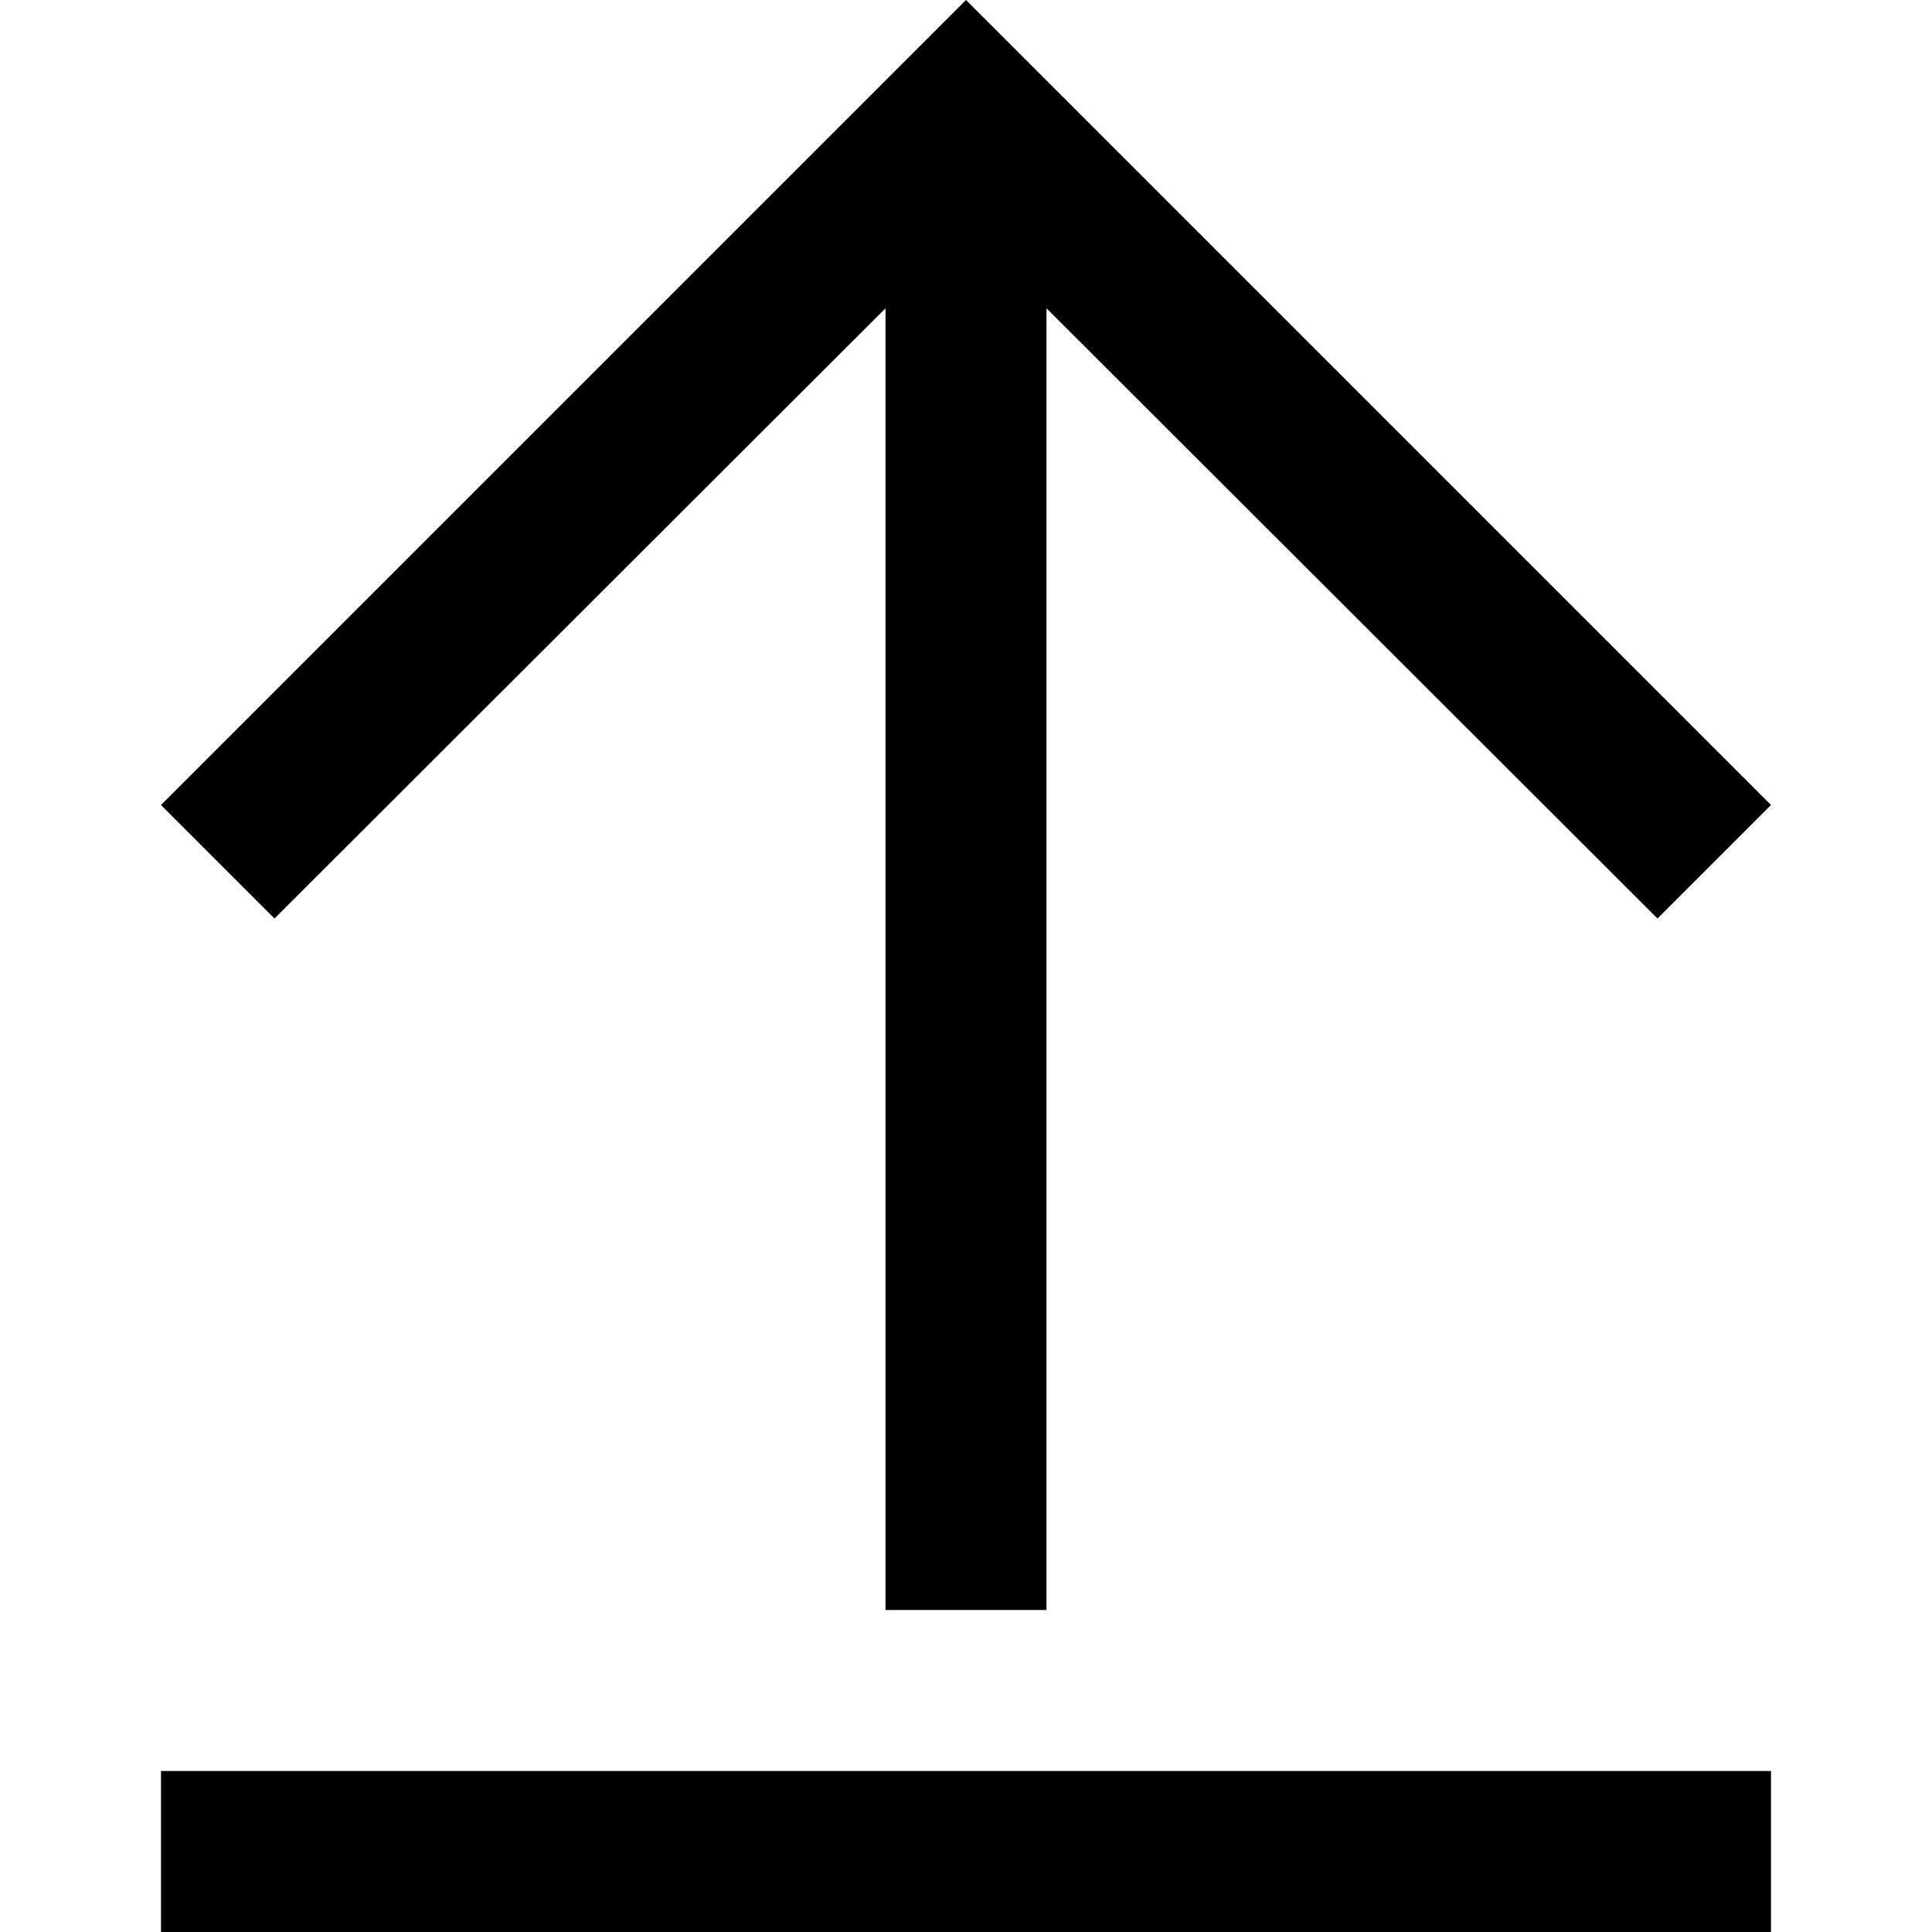
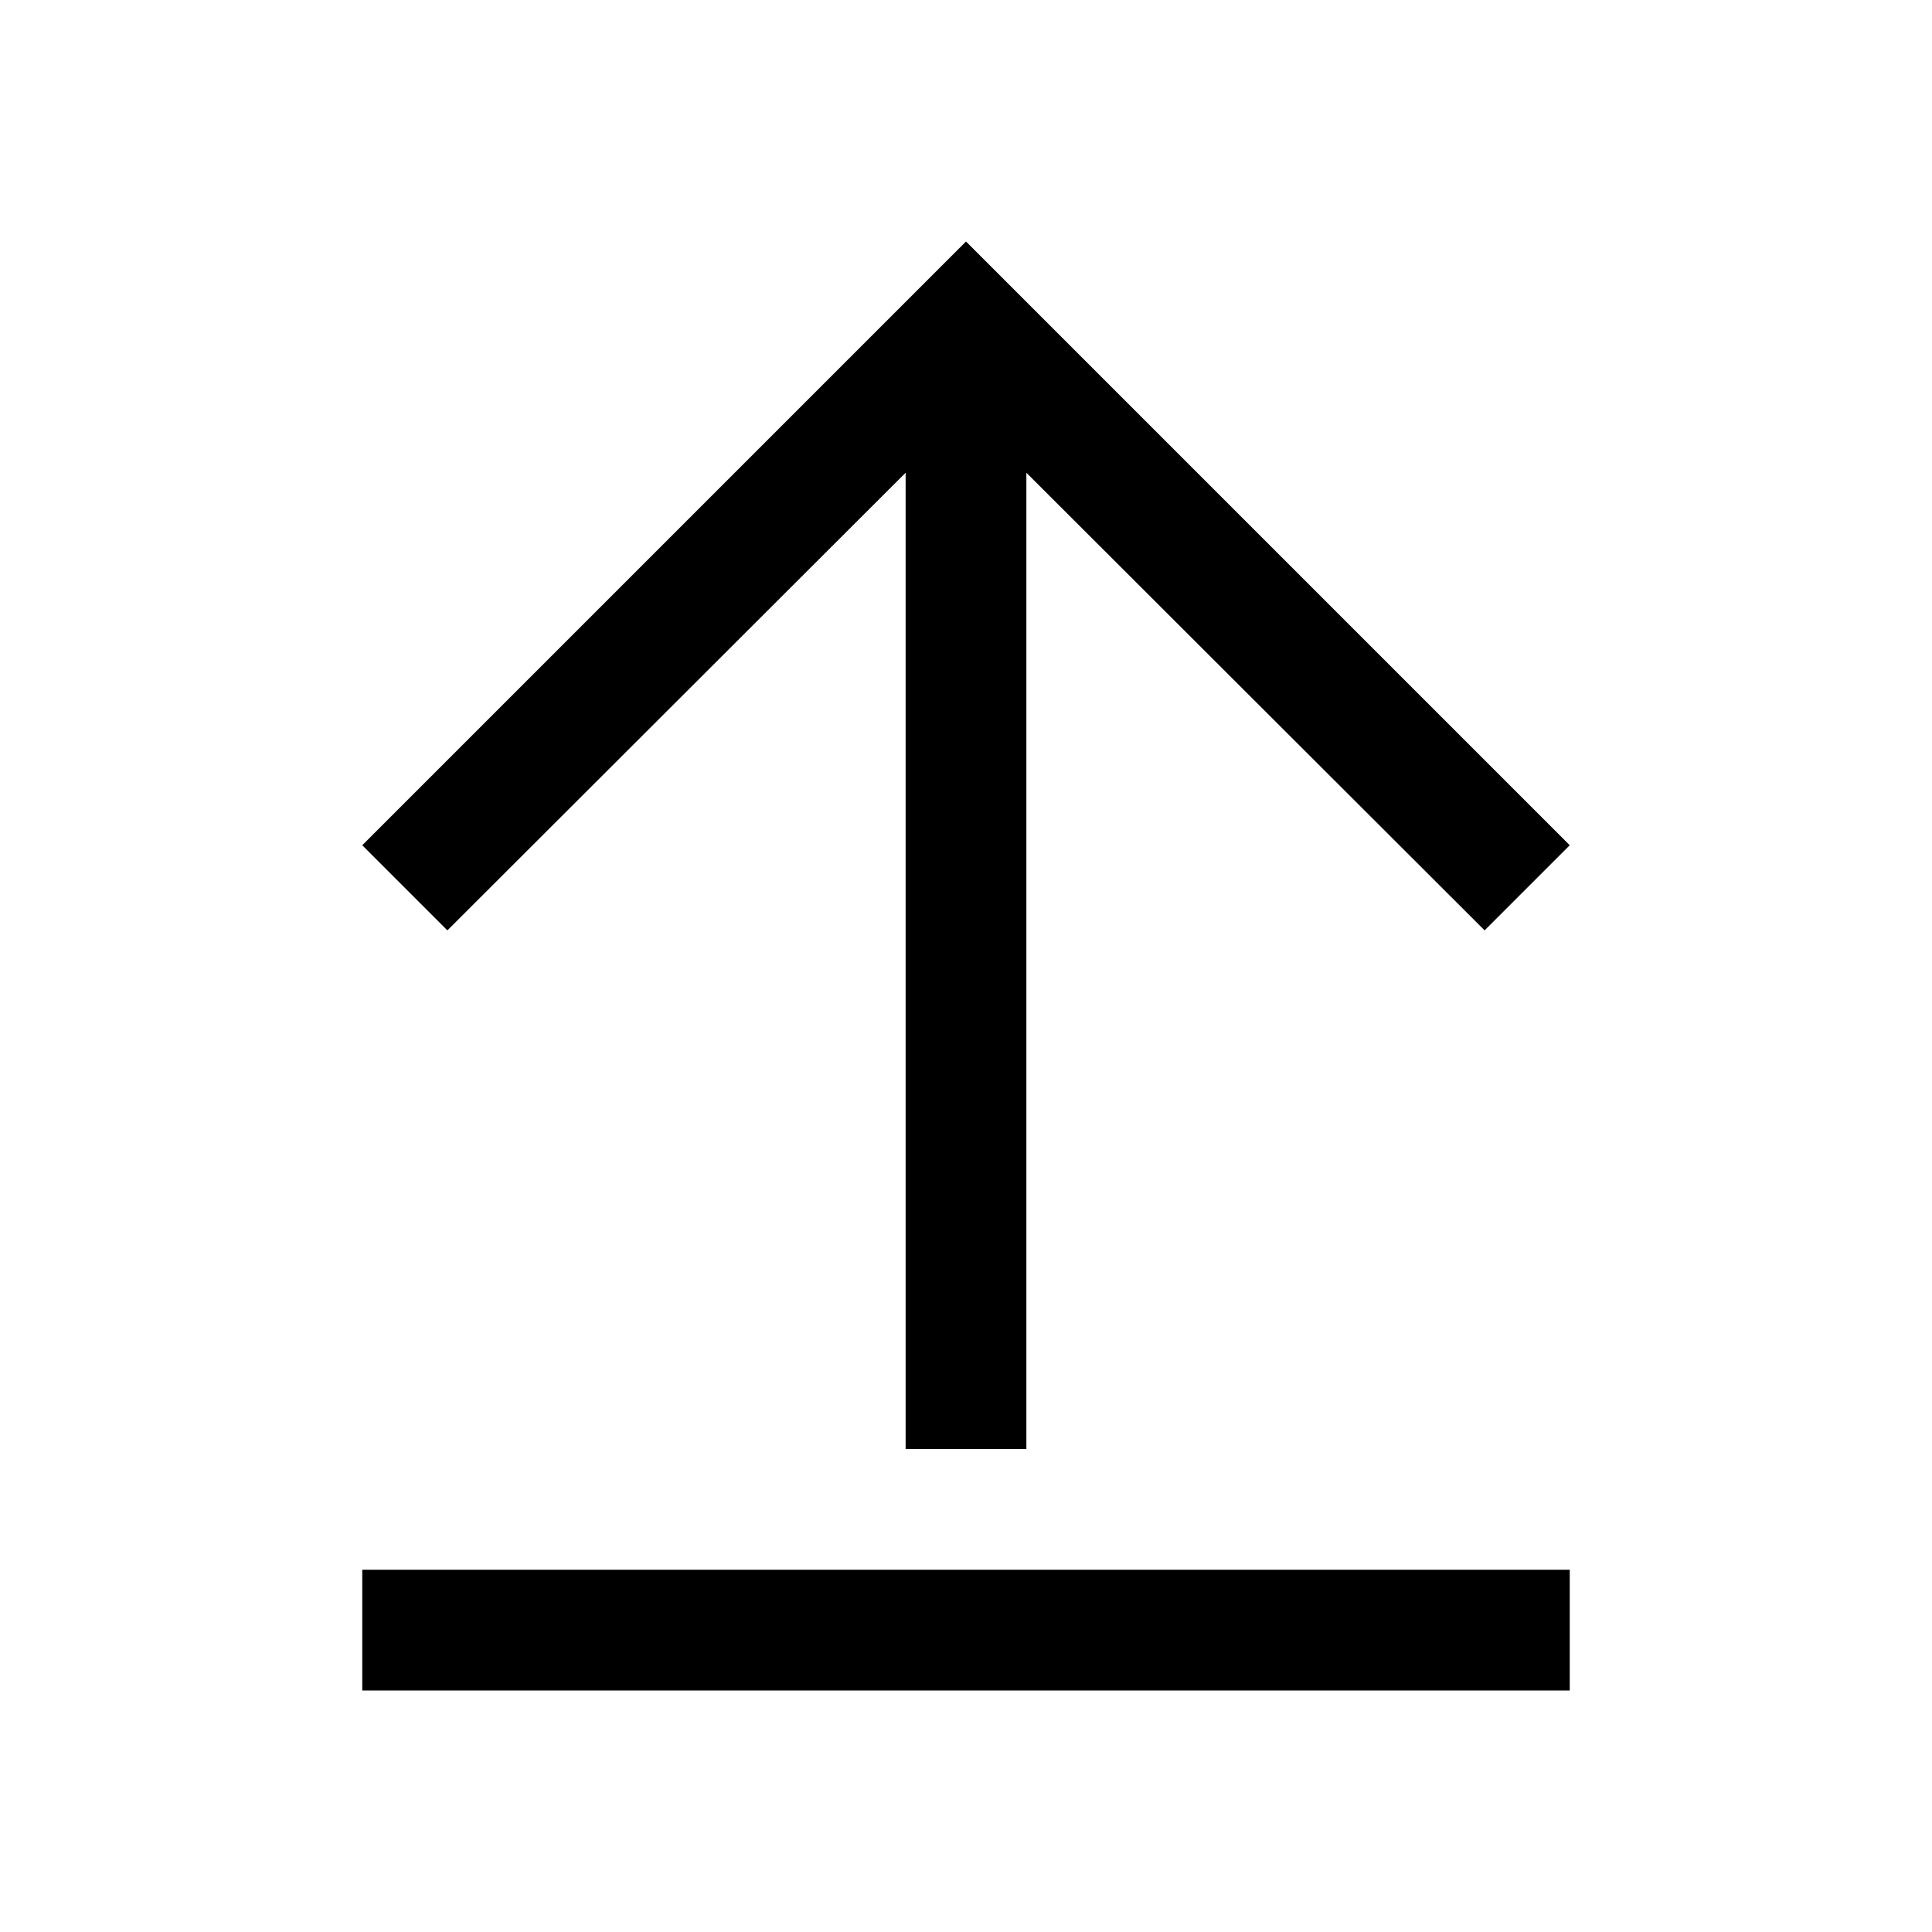
- <svg xmlns="http://www.w3.org/2000/svg" viewBox="0 0 24 24" fill="none">
-   <g transform="translate(2, 0)">
-     <g>
-       <path d="M0 10L1.41 11.41L9 3.83V20H11V3.83L18.59 11.41L20 10L10 0L0 10Z" fill="#000000" />
-       <path d="M0 22H20V24H0V22Z" fill="#000000" />
-     </g>
-   </g>
+ <svg xmlns="http://www.w3.org/2000/svg" viewBox="0 0 16 16" fill="none">
+   <path d="M3 7L3.705 7.705L7.5 3.915V12H8.5V3.915L12.295 7.705L13 7L8 2L3 7Z" fill="#000000" />
+   <path d="M3 13H13V14H3V13Z" fill="#000000" />
</svg>
